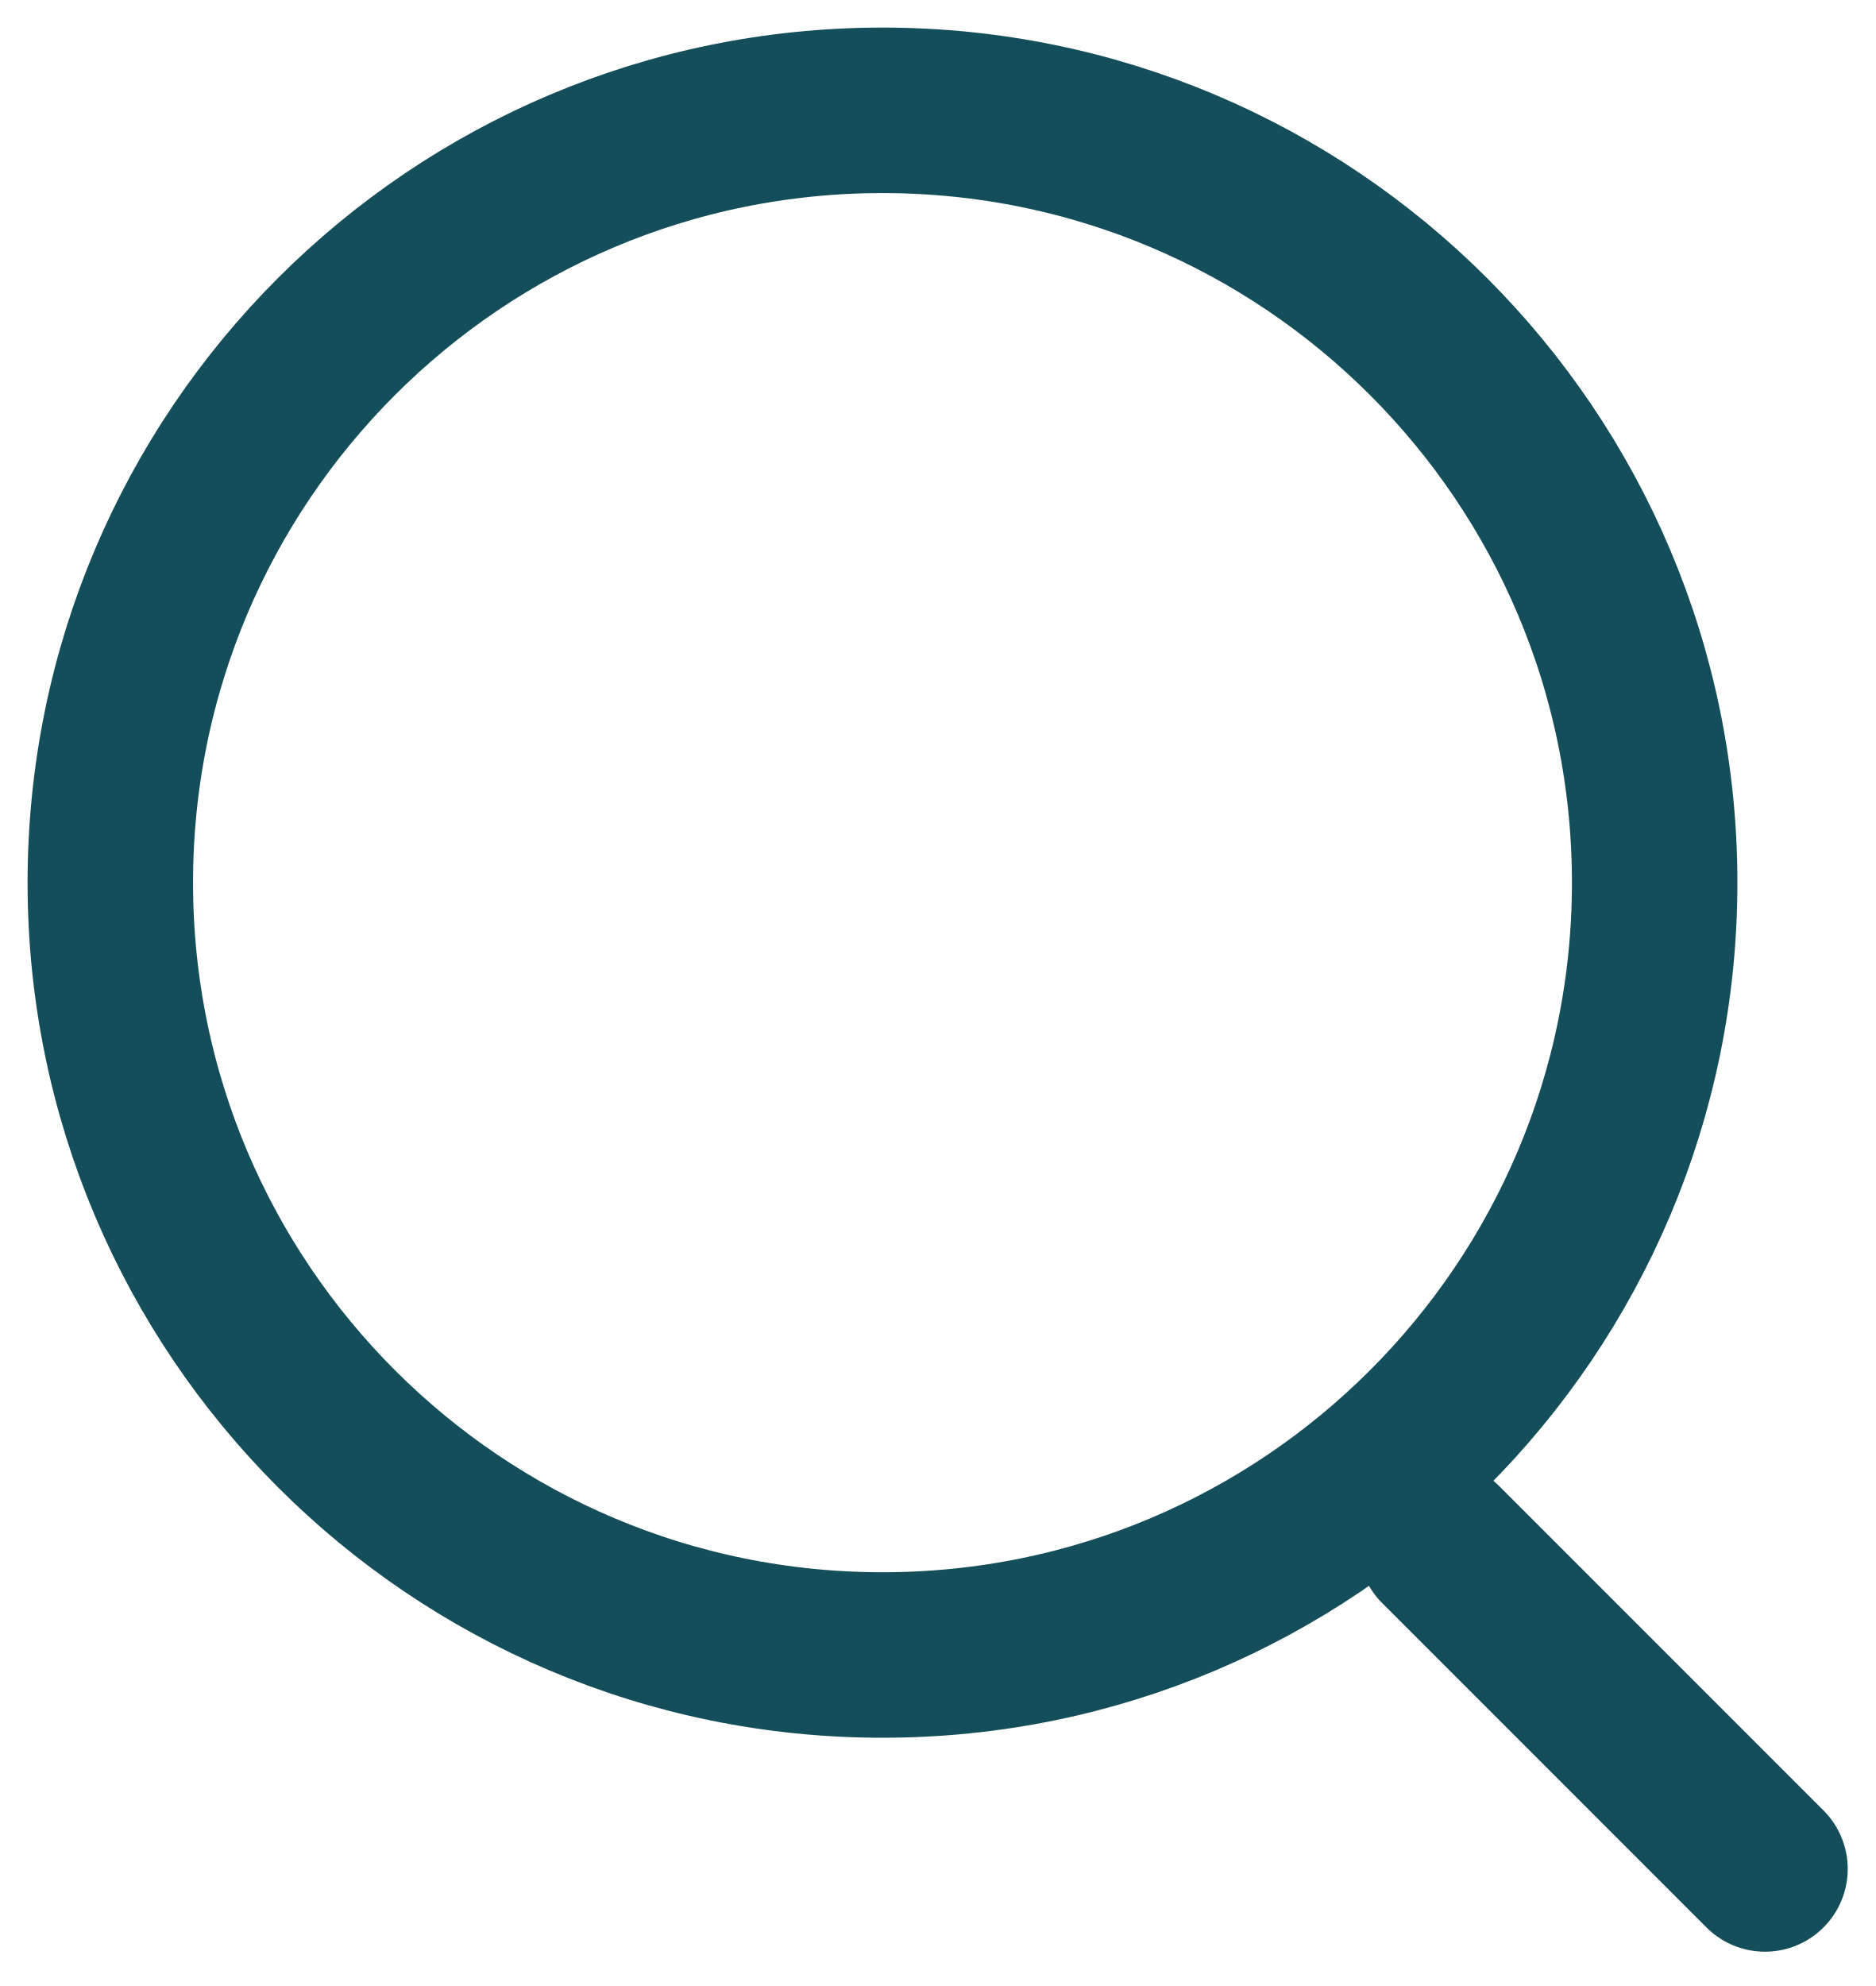
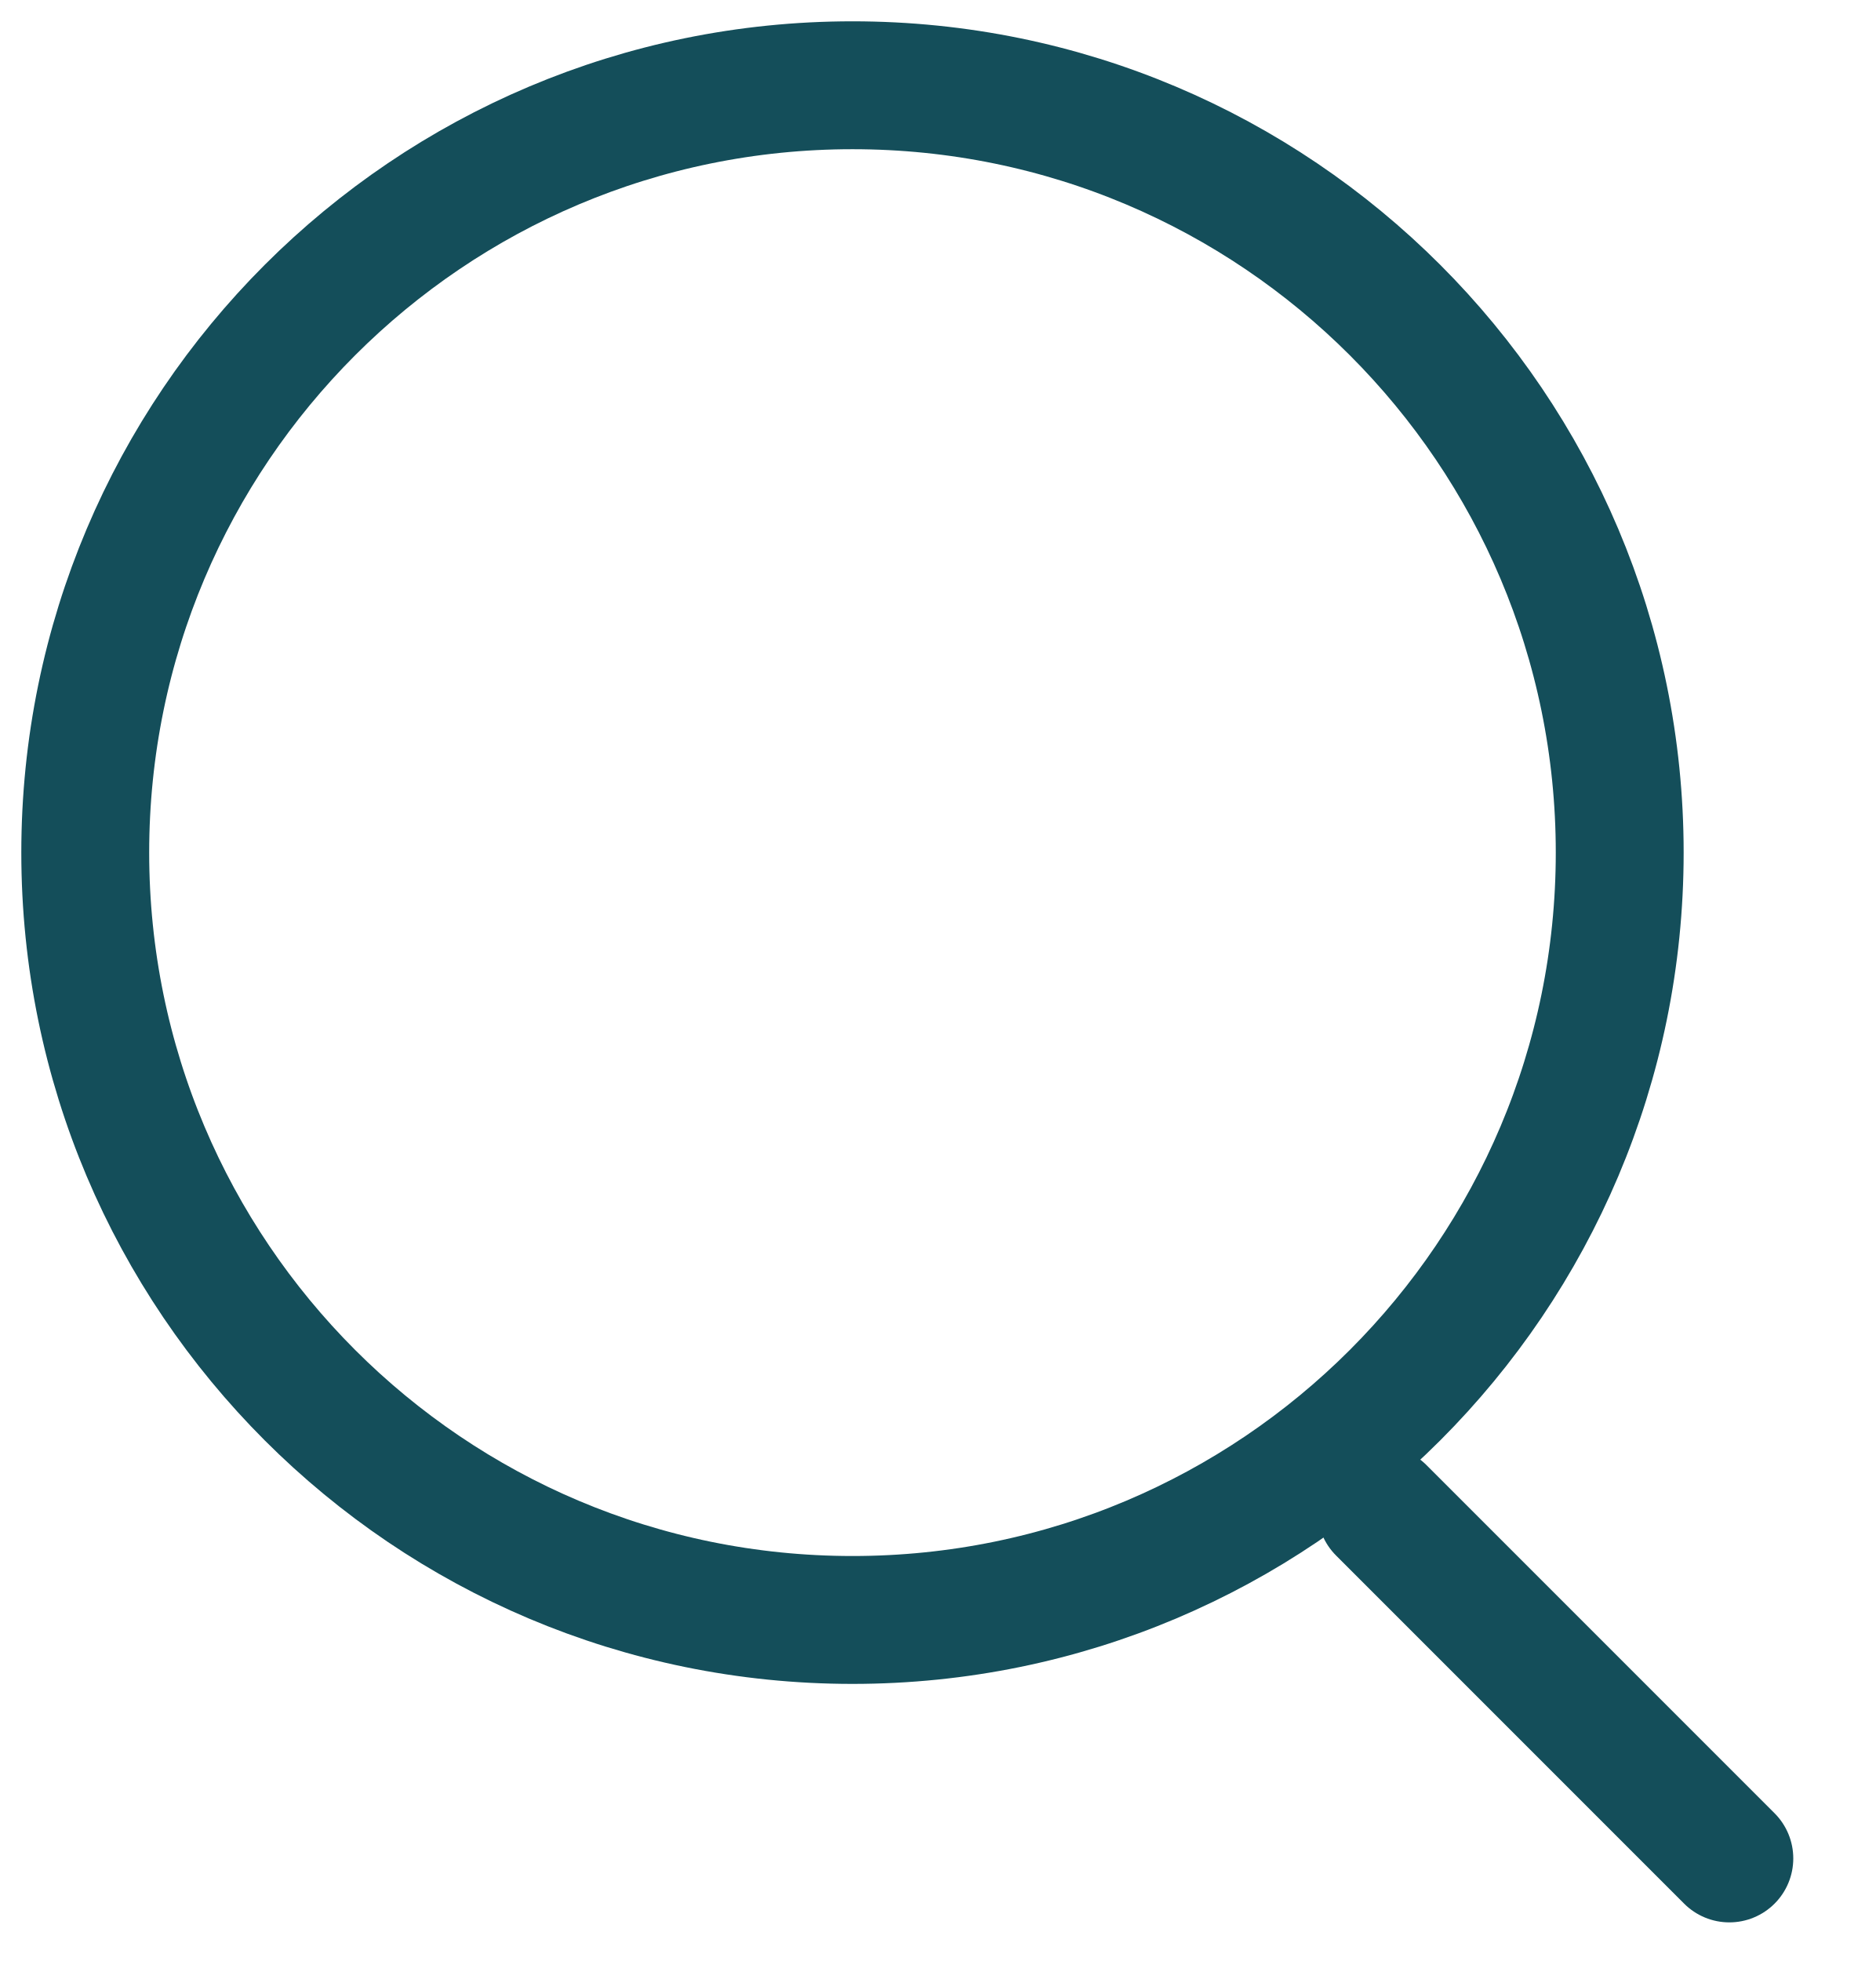
- <svg xmlns="http://www.w3.org/2000/svg" width="17" height="18" viewBox="0 0 17 18" fill="none">
-   <circle cx="8" cy="8" r="7" stroke="#144E5A" stroke-width="1.5" />
-   <line x1="13.061" y1="14" x2="16" y2="16.939" stroke="#144E5A" stroke-width="1.5" stroke-linecap="round" />
+ <svg xmlns="http://www.w3.org/2000/svg" width="22" height="23" viewBox="0 0 22 23" fill="none">
+   <circle cx="10" cy="10" r="9" stroke="#144E5A" stroke-width="1.5" />
+   <line x1="16.203" y1="17.714" x2="20.286" y2="21.797" stroke="#144E5A" stroke-width="1.5" stroke-linecap="round" />
</svg>
